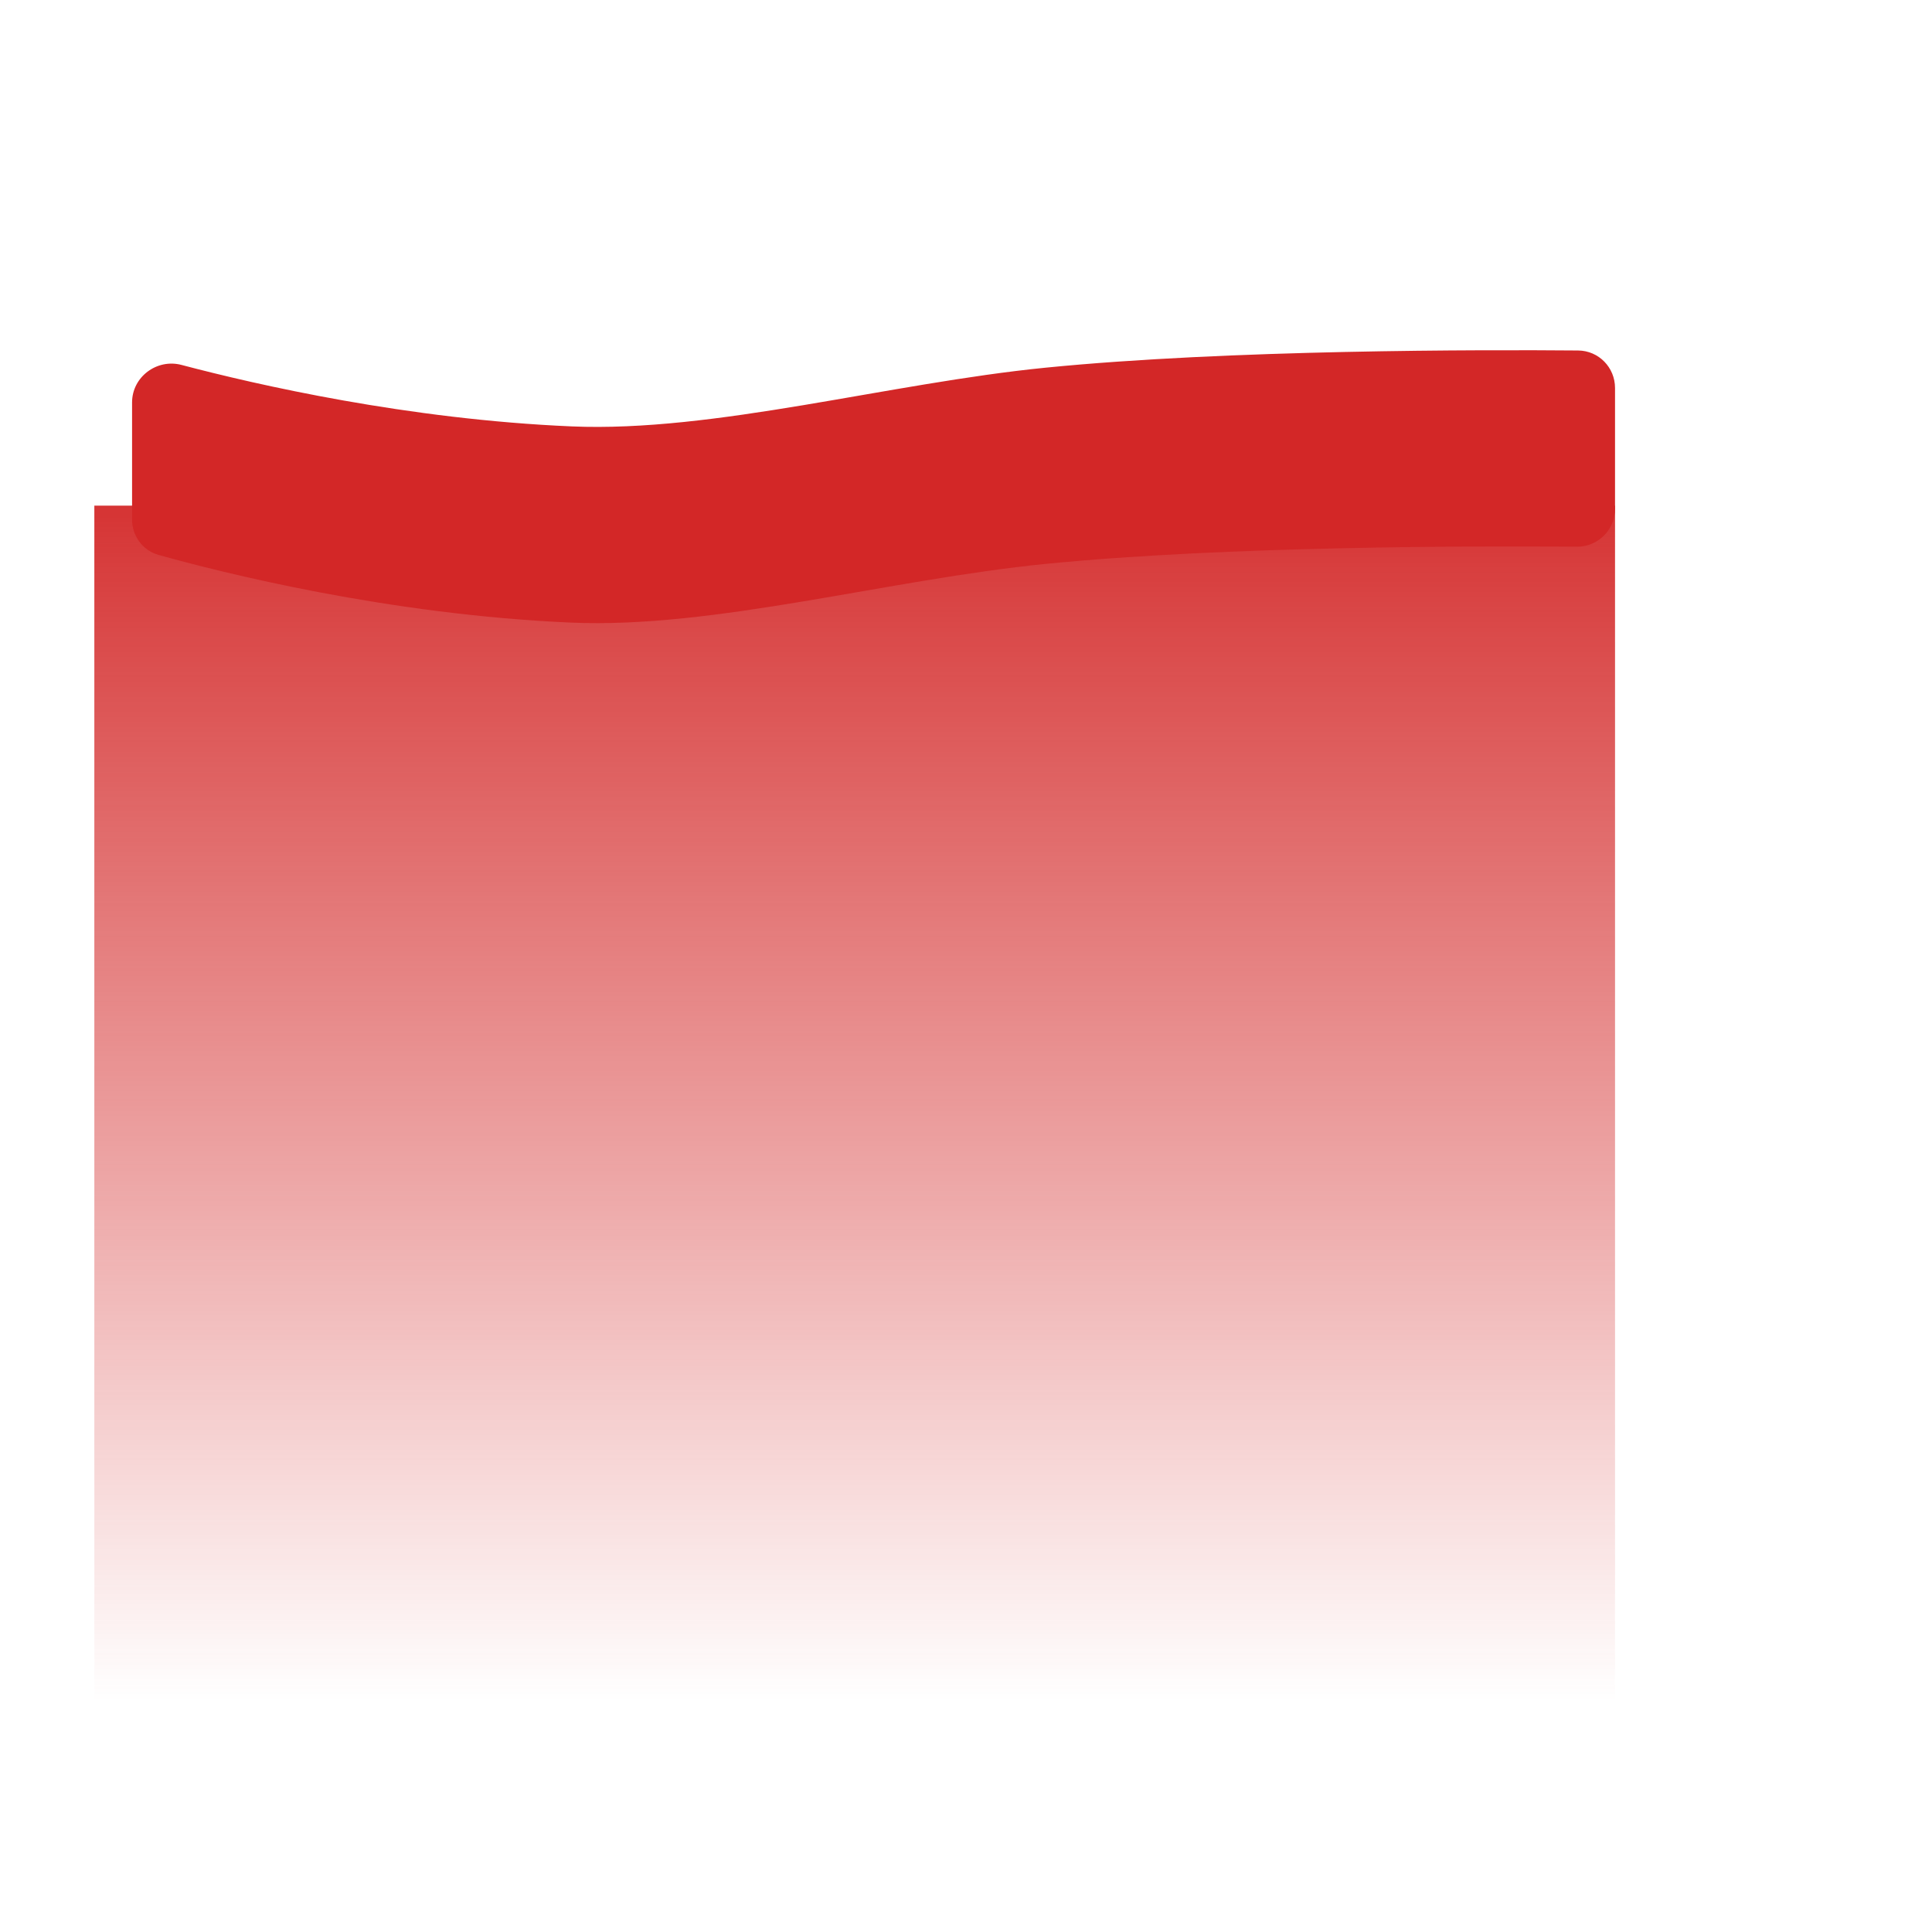
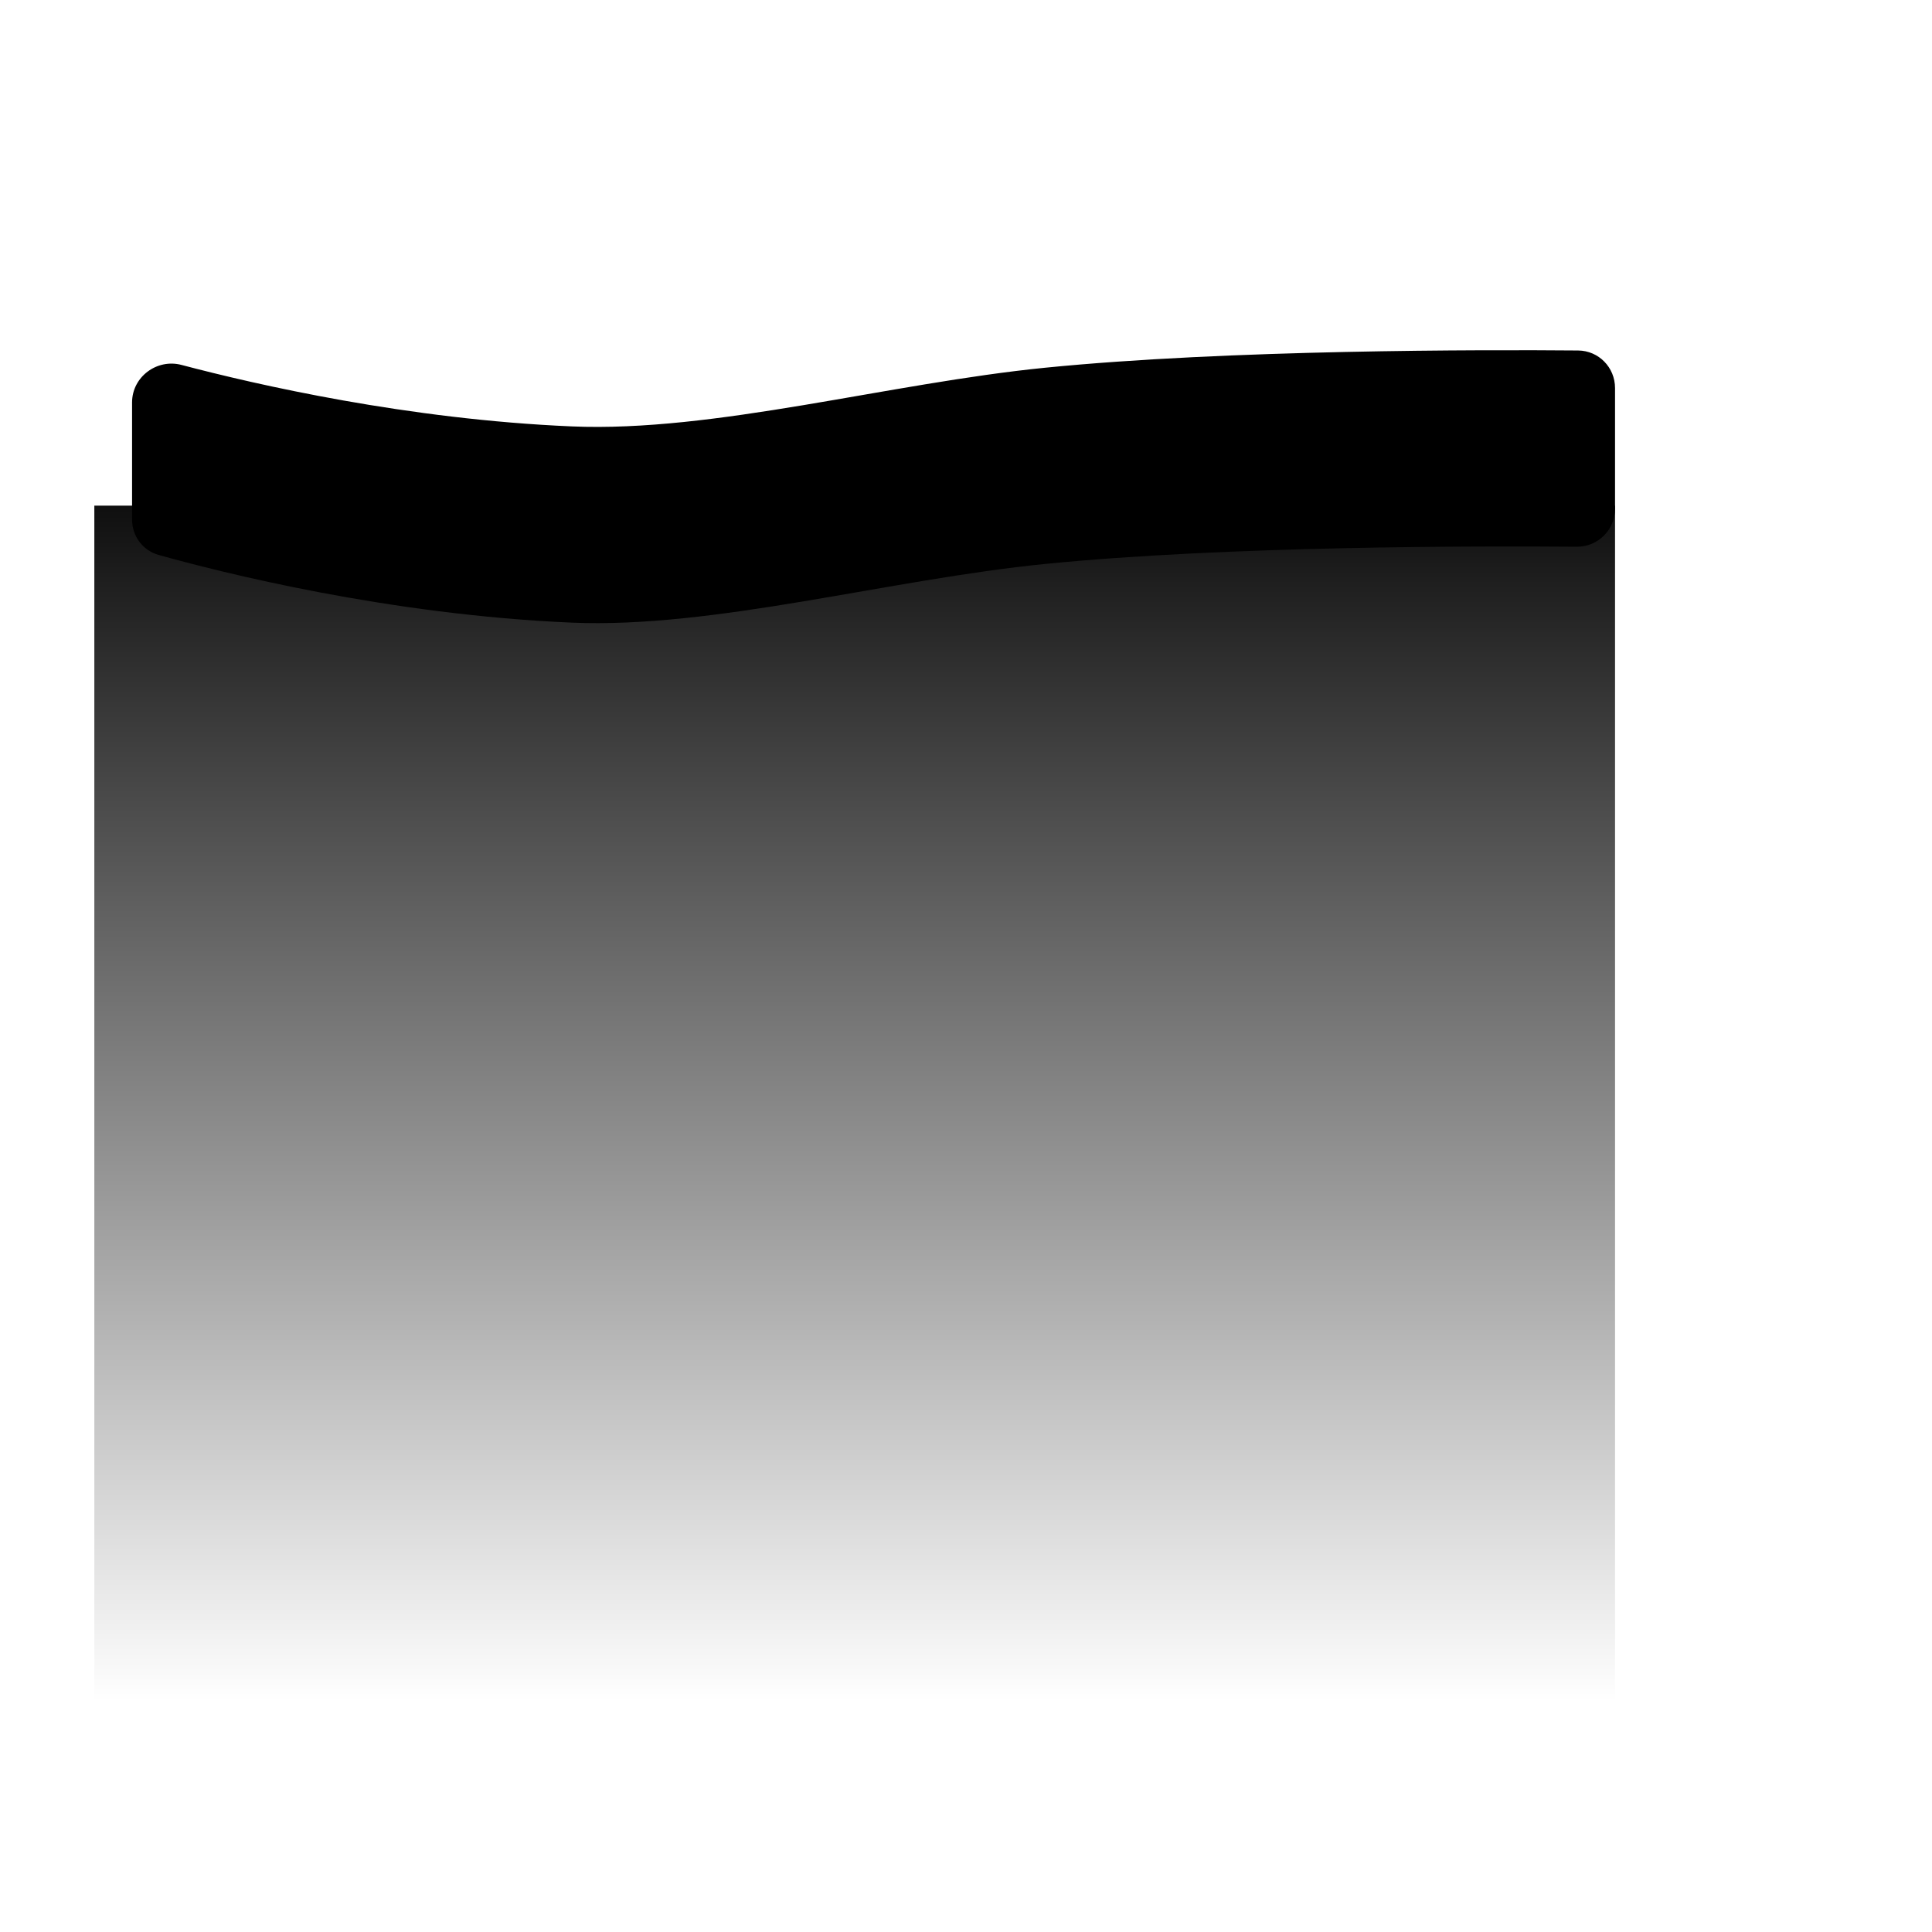
<svg xmlns="http://www.w3.org/2000/svg" width="512" height="512" viewBox="0 0 512 512" fill="none">
  <path d="M25 134H428V451H25V134Z" fill="url(#paint0_linear_3090_62568)" />
-   <path d="M35 106.649C35 99.889 41.567 94.983 48.103 96.71C67.991 101.965 108.101 111.144 151.5 113C189.22 114.613 235.451 101.594 277 97.448C325.441 92.615 393.2 92.672 418.219 92.885C423.673 92.931 428 97.372 428 102.827V134.824C428 140.415 423.464 144.928 417.873 144.882C392.58 144.671 325.219 144.637 277 149.448C235.451 153.594 189.22 166.613 151.5 165C103.055 162.928 58.706 151.73 42.012 147.054C37.812 145.877 35 142.035 35 137.674V106.649Z" fill="#d32727" />
+   <path d="M35 106.649C35 99.889 41.567 94.983 48.103 96.71C67.991 101.965 108.101 111.144 151.5 113C189.22 114.613 235.451 101.594 277 97.448C325.441 92.615 393.2 92.672 418.219 92.885C423.673 92.931 428 97.372 428 102.827V134.824C428 140.415 423.464 144.928 417.873 144.882C392.58 144.671 325.219 144.637 277 149.448C235.451 153.594 189.22 166.613 151.5 165C103.055 162.928 58.706 151.73 42.012 147.054C37.812 145.877 35 142.035 35 137.674V106.649Z" fill="currentColor" />
  <path d="M500.055 476.16L465.162 501.845C463.932 502.736 462.478 503.264 460.963 503.37C459.449 503.476 457.935 503.155 456.593 502.444C455.252 501.733 454.136 500.661 453.373 499.348C452.61 498.036 452.23 496.536 452.277 495.018V486.4H42.668C38.142 486.4 33.801 484.602 30.6 481.401C27.399 478.2 25.601 473.859 25.601 469.333V59.733H16.957C15.44 59.779 13.94 59.399 12.627 58.636C11.314 57.873 10.242 56.758 9.531 55.416C8.82 54.075 8.5 52.561 8.606 51.046C8.712 49.532 9.24 48.077 10.13 46.848L35.841 11.989C36.629 10.918 37.657 10.048 38.843 9.448C40.029 8.848 41.339 8.535 42.668 8.535C43.997 8.535 45.307 8.848 46.493 9.448C47.679 10.048 48.707 10.918 49.495 11.989L75.18 46.882C76.062 48.113 76.583 49.566 76.682 51.078C76.782 52.589 76.457 54.099 75.745 55.435C75.032 56.772 73.96 57.883 72.649 58.642C71.339 59.401 69.842 59.779 68.328 59.733H59.735V443.733C59.735 445.996 60.634 448.167 62.234 449.767C63.834 451.367 66.005 452.266 68.268 452.266H452.268V443.648C452.222 442.13 452.602 440.63 453.365 439.317C454.128 438.005 455.243 436.932 456.585 436.222C457.926 435.511 459.44 435.19 460.955 435.296C462.469 435.402 463.924 435.93 465.153 436.821L500.055 462.506C501.125 463.294 501.996 464.322 502.596 465.508C503.196 466.693 503.509 468.004 503.509 469.333C503.509 470.662 503.196 471.972 502.596 473.158C501.996 474.344 501.125 475.372 500.055 476.16Z" />
  <defs>
    <linearGradient id="paint0_linear_3090_62568" x1="226.5" y1="114" x2="226.5" y2="451" gradientUnits="userSpaceOnUse">
-       <stop stop-color="#d32727" />
-       <stop offset="1" stop-color="#d32727" stop-opacity="0" />
+       <stop stop-color="currentColor" />
+       <stop offset="1" stop-color="currentColor" stop-opacity="0" />
    </linearGradient>
  </defs>
</svg>
